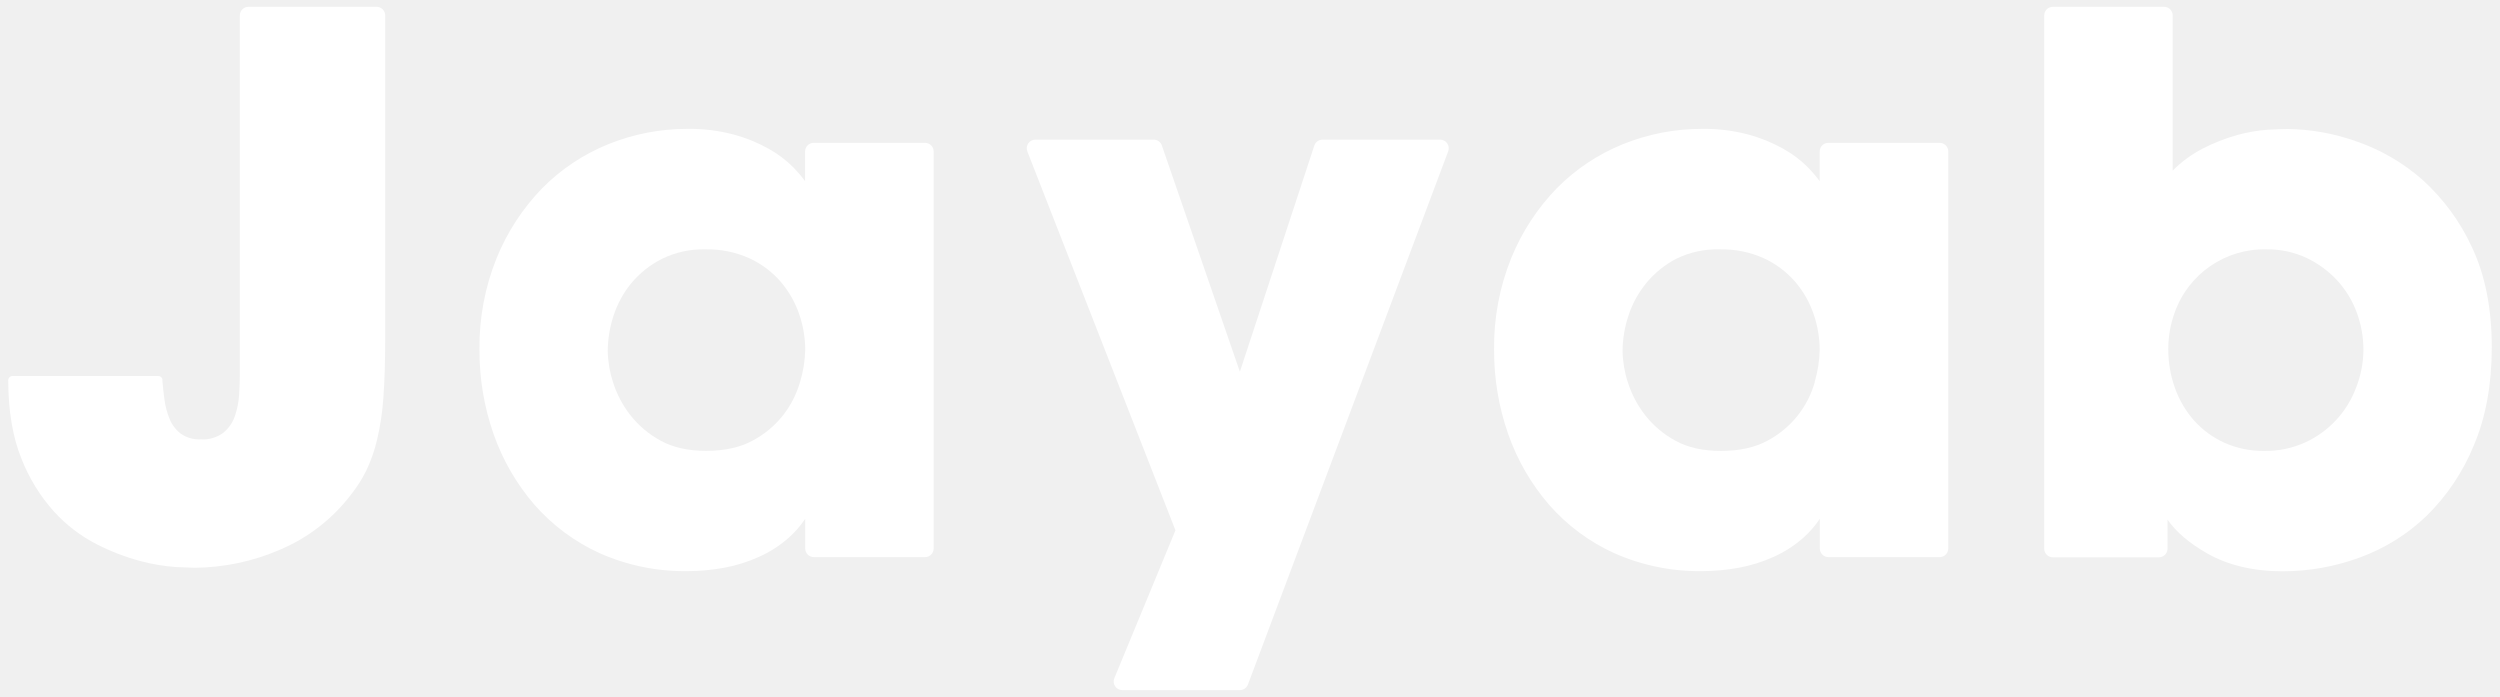
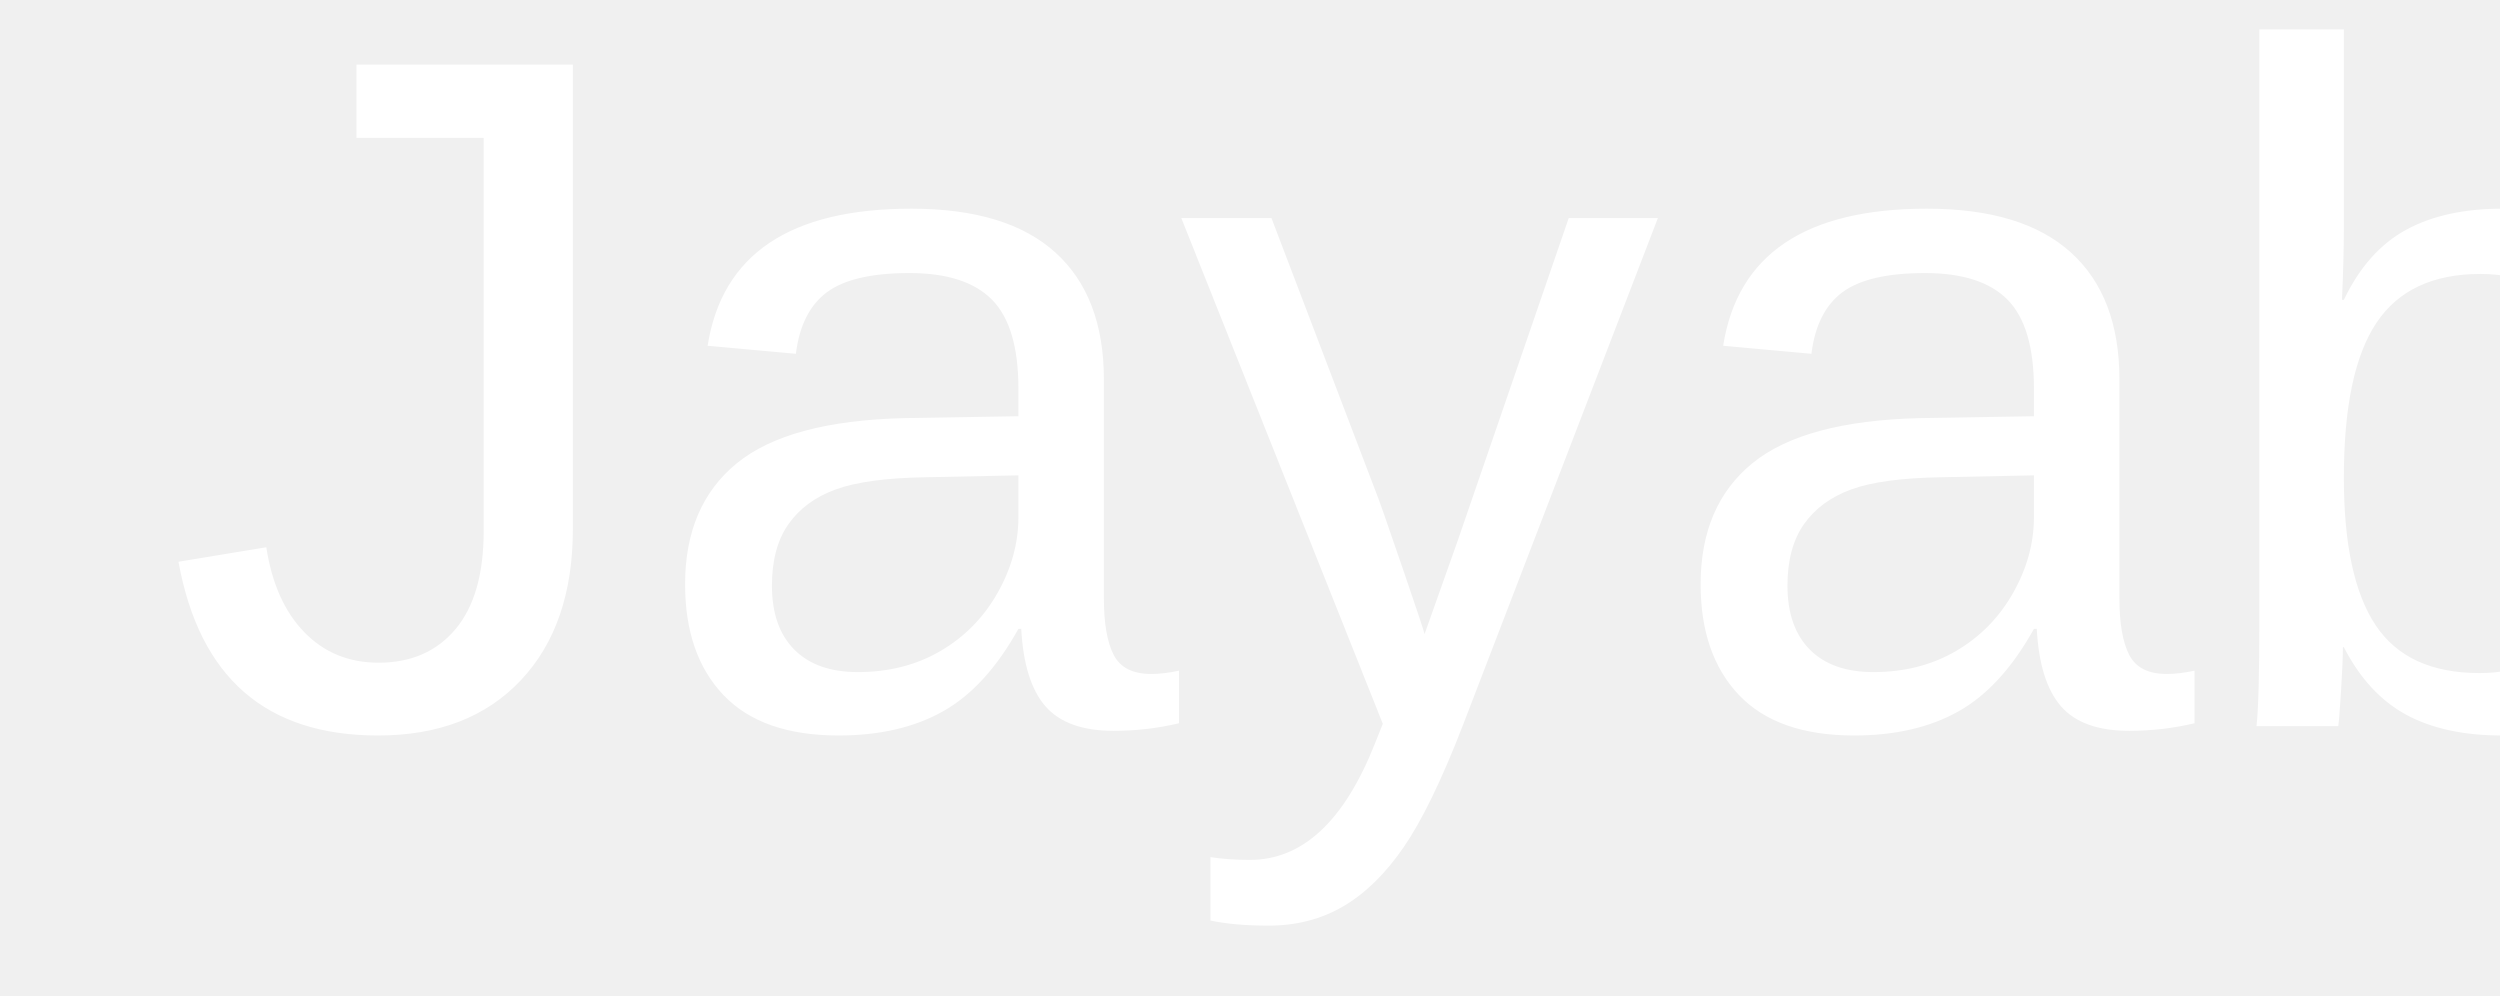
- <svg xmlns="http://www.w3.org/2000/svg" viewBox="149 431 782 218">
+ <svg xmlns="http://www.w3.org/2000/svg" id="Layer_1" data-name="Layer 1" viewBox="198 543 520 207">
  <defs>
-     <style>.cls-1{fill:#fff;}</style>
+     <style>.cls-1{font-size:200px;fill:#fff;font-family:AvantGardeLT-Demi, 'AvantGarde LT Book', Arial, Helvetica, sans-serif;font-weight:300;}</style>
  </defs>
-   <path class="cls-1" d="M266.79,433.13a2.69,2.69,0,0,1,2.7,2.69V536.94c0,7.18-.19,13.39-.57,18.48a81.14,81.14,0,0,1-2,13.27,47.65,47.65,0,0,1-3.41,9.64,42.15,42.15,0,0,1-4.82,7.52A54.68,54.68,0,0,1,236.45,603a68.47,68.47,0,0,1-26.61,5.6c-.75,0-2.59-.08-5.8-.23a58.72,58.72,0,0,1-11.12-1.87,69.15,69.15,0,0,1-13.65-5.25A47.18,47.18,0,0,1,165.87,591a54.49,54.49,0,0,1-10.2-16.63c-2.68-6.59-4.06-14.79-4.1-24.37v-.07a1.36,1.36,0,0,1,1.35-1.32H198.5a1.35,1.35,0,0,1,1.3,1c0,.18,0,.37,0,.56.15,1.81.36,3.75.64,5.79a23.62,23.62,0,0,0,1.65,6.18,11.09,11.09,0,0,0,3.49,4.54,10.06,10.06,0,0,0,6.28,1.75,10.59,10.59,0,0,0,7-2.07,11.61,11.61,0,0,0,3.61-5.19,25.91,25.91,0,0,0,1.33-6.75c.15-2.46.22-4.68.22-6.61V435.83a2.7,2.7,0,0,1,2.7-2.7Z" />
-   <path class="cls-1" d="M438.31,475.68H403.53a2.7,2.7,0,0,0-2.7,2.7v9.29a41.23,41.23,0,0,0-3.57-4.21,35.13,35.13,0,0,0-7.81-5.92,48,48,0,0,0-11-4.47,53.68,53.68,0,0,0-14.3-1.76,65.77,65.77,0,0,0-24.87,4.79,61.39,61.39,0,0,0-20.69,13.79,68.35,68.35,0,0,0-14.24,21.82,74.06,74.06,0,0,0-5.37,28.68,78.68,78.68,0,0,0,4.43,26.44,68.47,68.47,0,0,0,12.72,22,60.13,60.13,0,0,0,20.46,15.21,65.4,65.4,0,0,0,27.56,5.61,63.64,63.64,0,0,0,11.34-1.05,47,47,0,0,0,10.92-3.41,36.73,36.73,0,0,0,9.22-5.91,30.83,30.83,0,0,0,5.24-6v9.29a2.7,2.7,0,0,0,2.7,2.7h34.78a2.7,2.7,0,0,0,2.7-2.7V478.38A2.7,2.7,0,0,0,438.31,475.68Zm-39.05,74.79A30.51,30.51,0,0,1,394,560.82a30.06,30.06,0,0,1-9.57,8c-3.9,2.13-8.8,3.21-14.59,3.21-5.63,0-10.42-1.08-14.23-3.21a30.52,30.52,0,0,1-9.47-8,32.85,32.85,0,0,1-5.36-10.16,33.45,33.45,0,0,1-1.68-9.82,35.89,35.89,0,0,1,1.79-11,31.52,31.52,0,0,1,5.58-10.26A30.19,30.19,0,0,1,356,512a29.1,29.1,0,0,1,13.68-3,31.92,31.92,0,0,1,13.72,2.78,29.1,29.1,0,0,1,9.79,7.33,31.22,31.22,0,0,1,5.79,10.14,34.83,34.83,0,0,1,1.9,11.18A38.16,38.16,0,0,1,399.26,550.47Z" />
-   <path class="cls-1" d="M599.49,474.68h-36.8a2.7,2.7,0,0,0-2.57,1.85l-23.29,70.75-24.4-70.78a2.7,2.7,0,0,0-2.56-1.82h-37a2.7,2.7,0,0,0-2.52,3.68l46.33,118.52-19.12,46.27a2.69,2.69,0,0,0,2.49,3.72h36.78a2.69,2.69,0,0,0,2.52-1.74L602,478.32A2.69,2.69,0,0,0,599.49,474.68Z" />
-   <path class="cls-1" d="M755.68,475.68H720.9a2.7,2.7,0,0,0-2.7,2.7v9.29a41.23,41.23,0,0,0-3.57-4.21,34.9,34.9,0,0,0-7.81-5.92,48,48,0,0,0-11-4.47,53.68,53.68,0,0,0-14.3-1.76,65.77,65.77,0,0,0-24.87,4.79,61.39,61.39,0,0,0-20.69,13.79,68.35,68.35,0,0,0-14.24,21.82,74.06,74.06,0,0,0-5.37,28.68,78.68,78.68,0,0,0,4.43,26.44,68.47,68.47,0,0,0,12.72,22,60.13,60.13,0,0,0,20.46,15.21,65.4,65.4,0,0,0,27.56,5.61,63.64,63.64,0,0,0,11.34-1.05,47.1,47.1,0,0,0,10.93-3.41,36.85,36.85,0,0,0,9.21-5.91,30.83,30.83,0,0,0,5.24-6v9.29a2.7,2.7,0,0,0,2.7,2.7h34.79a2.7,2.7,0,0,0,2.69-2.7V478.39A2.7,2.7,0,0,0,755.68,475.68Zm-39,74.79a29.88,29.88,0,0,1-14.81,18.37c-3.9,2.13-8.8,3.21-14.59,3.21-5.63,0-10.42-1.08-14.23-3.21a30.52,30.52,0,0,1-9.47-8,32.85,32.85,0,0,1-5.36-10.16,33.45,33.45,0,0,1-1.68-9.82,35.91,35.91,0,0,1,1.8-11,31.31,31.31,0,0,1,5.57-10.26,30.12,30.12,0,0,1,9.47-7.68A29,29,0,0,1,687,509a31.92,31.92,0,0,1,13.72,2.78,29.1,29.1,0,0,1,9.79,7.33,31,31,0,0,1,5.79,10.14,34.83,34.83,0,0,1,1.9,11.18A38.16,38.16,0,0,1,716.63,550.47Z" />
-   <path class="cls-1" d="M922.23,508.34A64.91,64.91,0,0,0,906.7,487.2a61.47,61.47,0,0,0-20.7-12,66.51,66.51,0,0,0-21.36-3.85c-1.39,0-3.44.08-6.27.23a48.32,48.32,0,0,0-9.51,1.64,57.3,57.3,0,0,0-11,4.33,37.9,37.9,0,0,0-9.24,6.81V435.83a2.7,2.7,0,0,0-2.71-2.7H791.13a2.7,2.7,0,0,0-2.7,2.7v166.8a2.7,2.7,0,0,0,2.7,2.7h33.16a2.7,2.7,0,0,0,2.71-2.7v-9.09c2.68,3.84,6.81,7.37,12.3,10.51,6.56,3.75,14.55,5.65,23.73,5.65a69.86,69.86,0,0,0,24.14-4.32,59.56,59.56,0,0,0,20.94-13.09,65.92,65.92,0,0,0,14.72-22c3.71-8.74,5.6-19.05,5.6-30.63C928.43,527.5,926.34,517,922.23,508.34ZM886,552.22a30.61,30.61,0,0,1-15.93,17.17,30,30,0,0,1-12.8,2.66,29.61,29.61,0,0,1-12.46-2.55,28.7,28.7,0,0,1-9.45-6.89,31.08,31.08,0,0,1-6-10.14,35.67,35.67,0,0,1-2.12-12.31,33.39,33.39,0,0,1,2-11.39A29.69,29.69,0,0,1,858,509a28.69,28.69,0,0,1,12.45,2.66,31.58,31.58,0,0,1,9.58,7,30.27,30.27,0,0,1,6.13,10,33.64,33.64,0,0,1,2.12,11.72A32.75,32.75,0,0,1,886,552.22Z" />
+   <text class="cls-1" transform="translate(232 694.03)">Jayab</text>
</svg>
